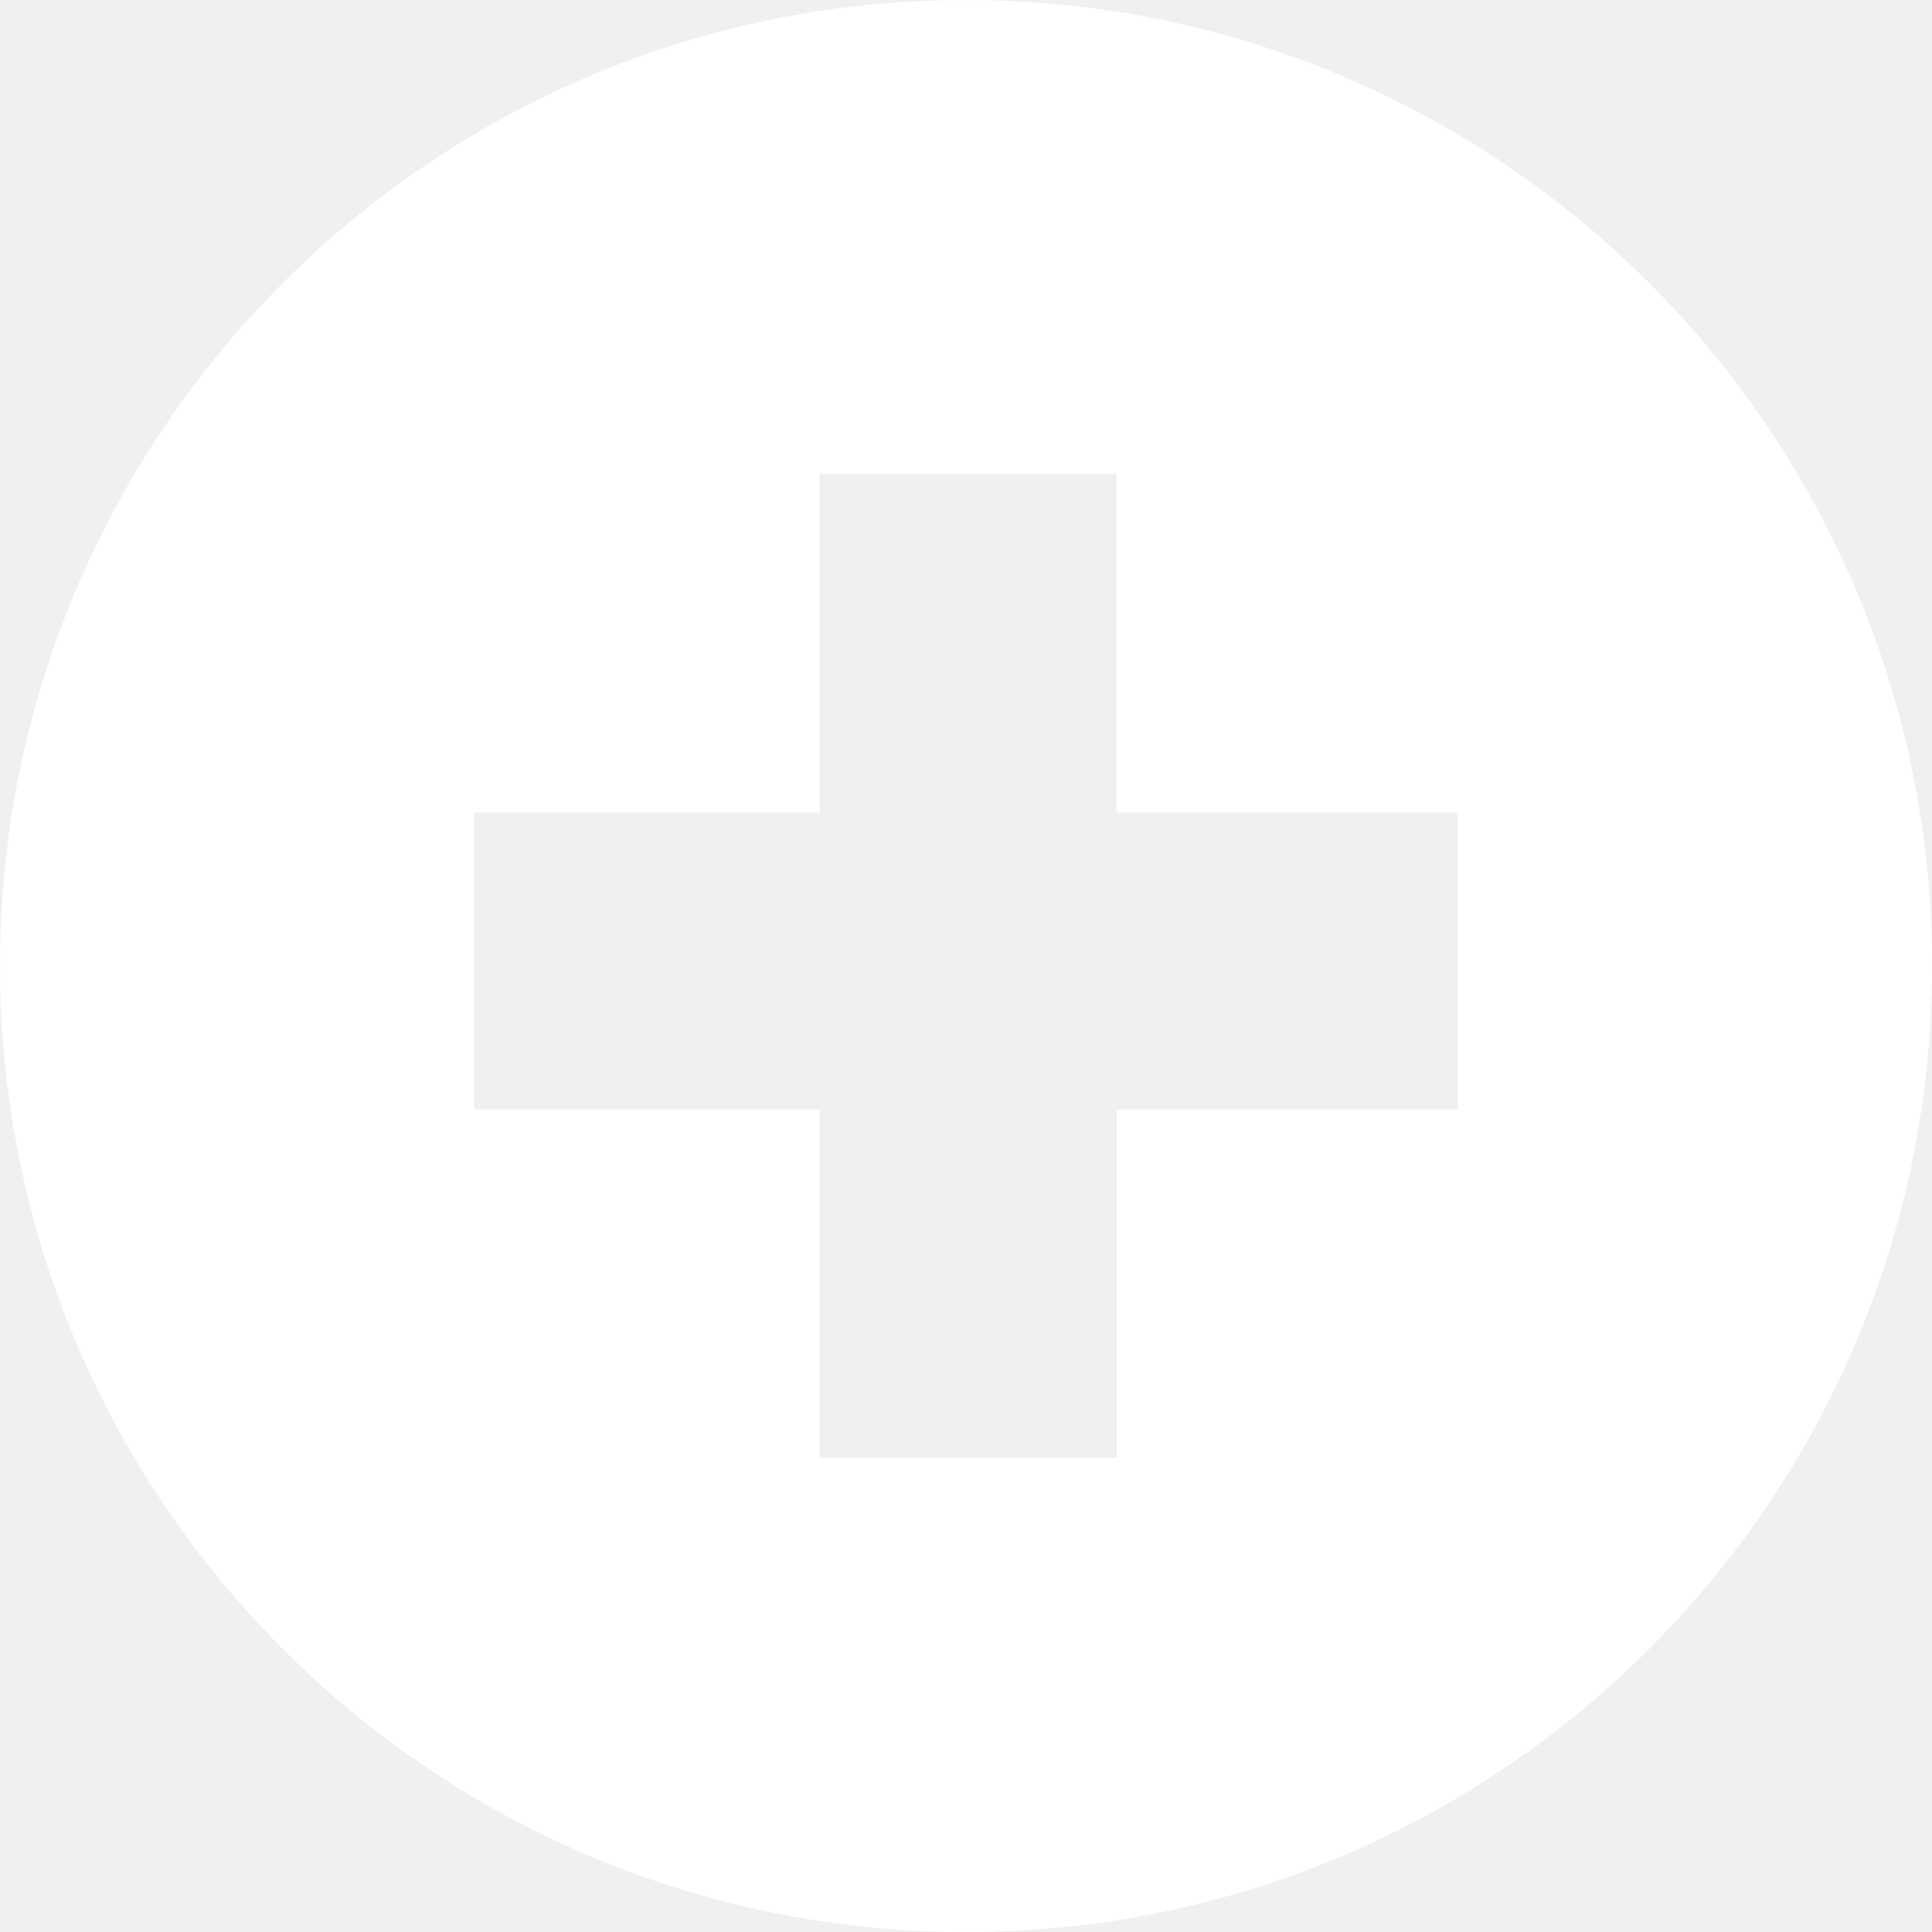
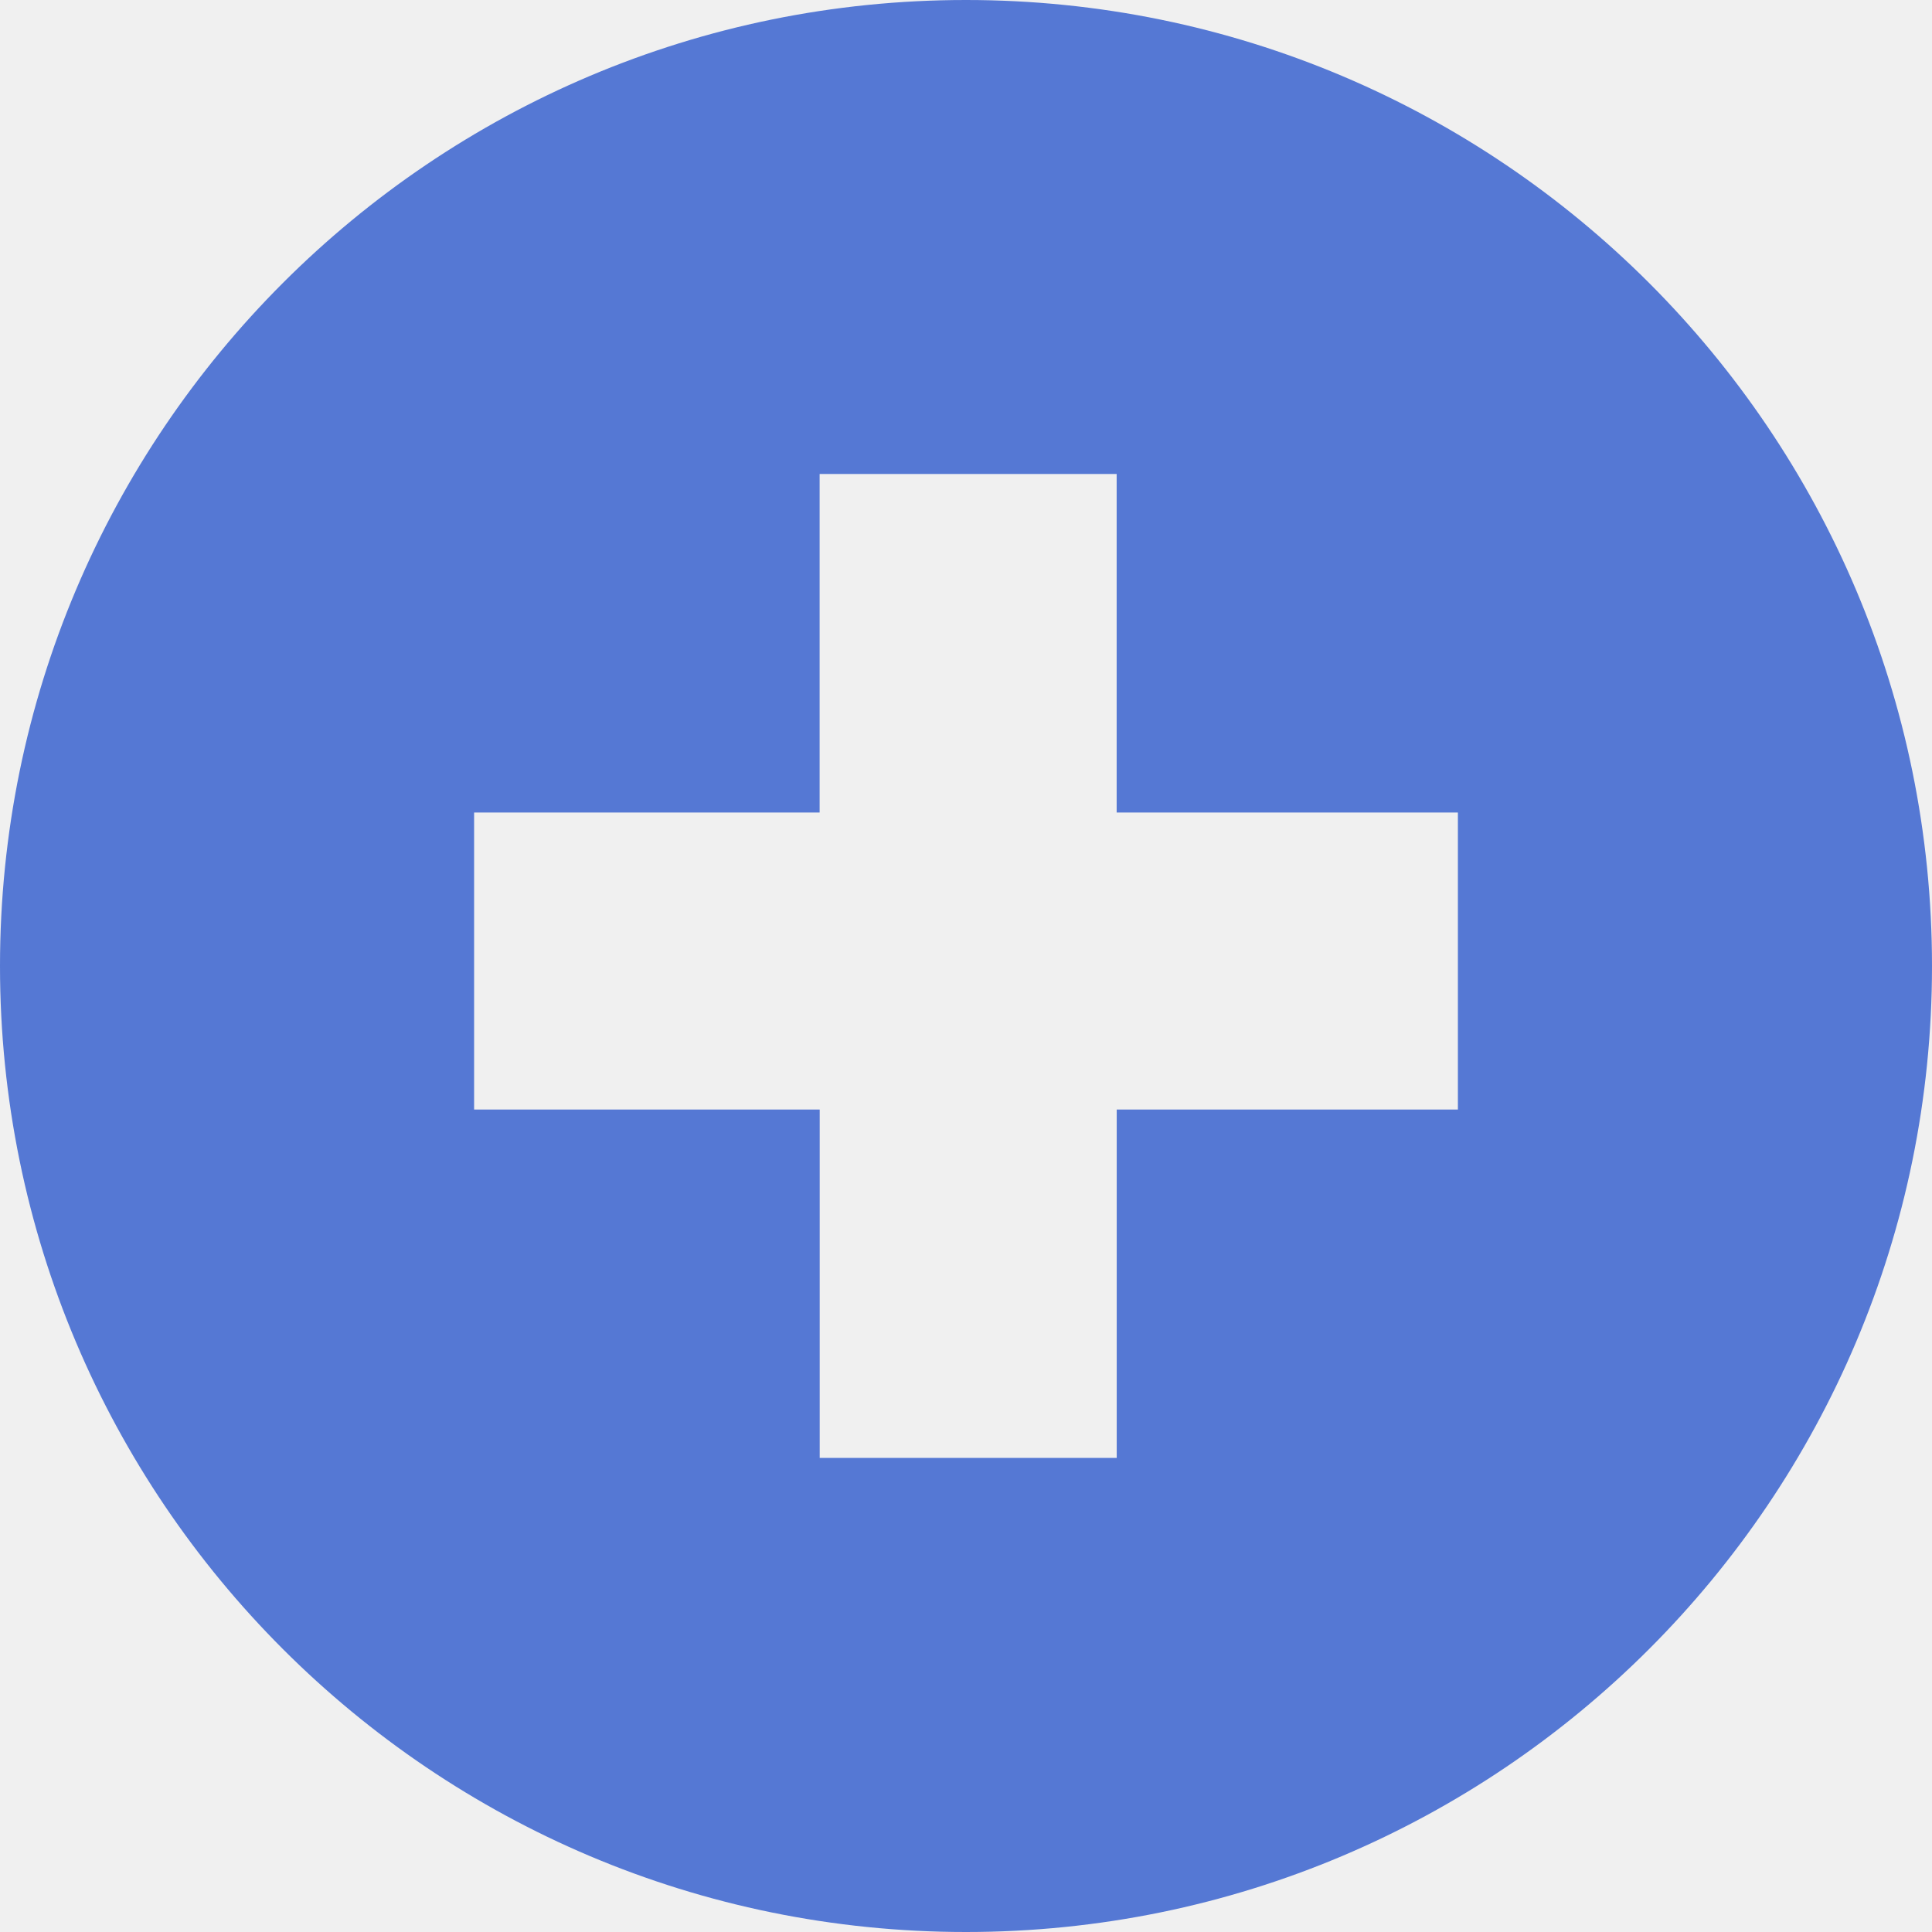
- <svg xmlns="http://www.w3.org/2000/svg" fill="#ffffff" height="16px" width="16px" version="1.1" id="Capa_1" viewBox="0 0 27.963 27.963" xml:space="preserve">
+ <svg xmlns="http://www.w3.org/2000/svg" fill="#5578d4" height="16px" width="16px" version="1.1" id="Capa_1" viewBox="0 0 27.963 27.963" xml:space="preserve">
  <g>
    <g id="c140__x2B_">
      <path d="M13.98,0C6.259,0,0,6.26,0,13.982s6.259,13.981,13.98,13.981c7.725,0,13.983-6.26,13.983-13.981    C27.963,6.26,21.705,0,13.98,0z M21.102,16.059h-4.939v5.042h-4.299v-5.042H6.862V11.76h5.001v-4.9h4.299v4.9h4.939v4.299H21.102z    " />
    </g>
    <g id="Capa_1_9_">
	</g>
  </g>
</svg>
